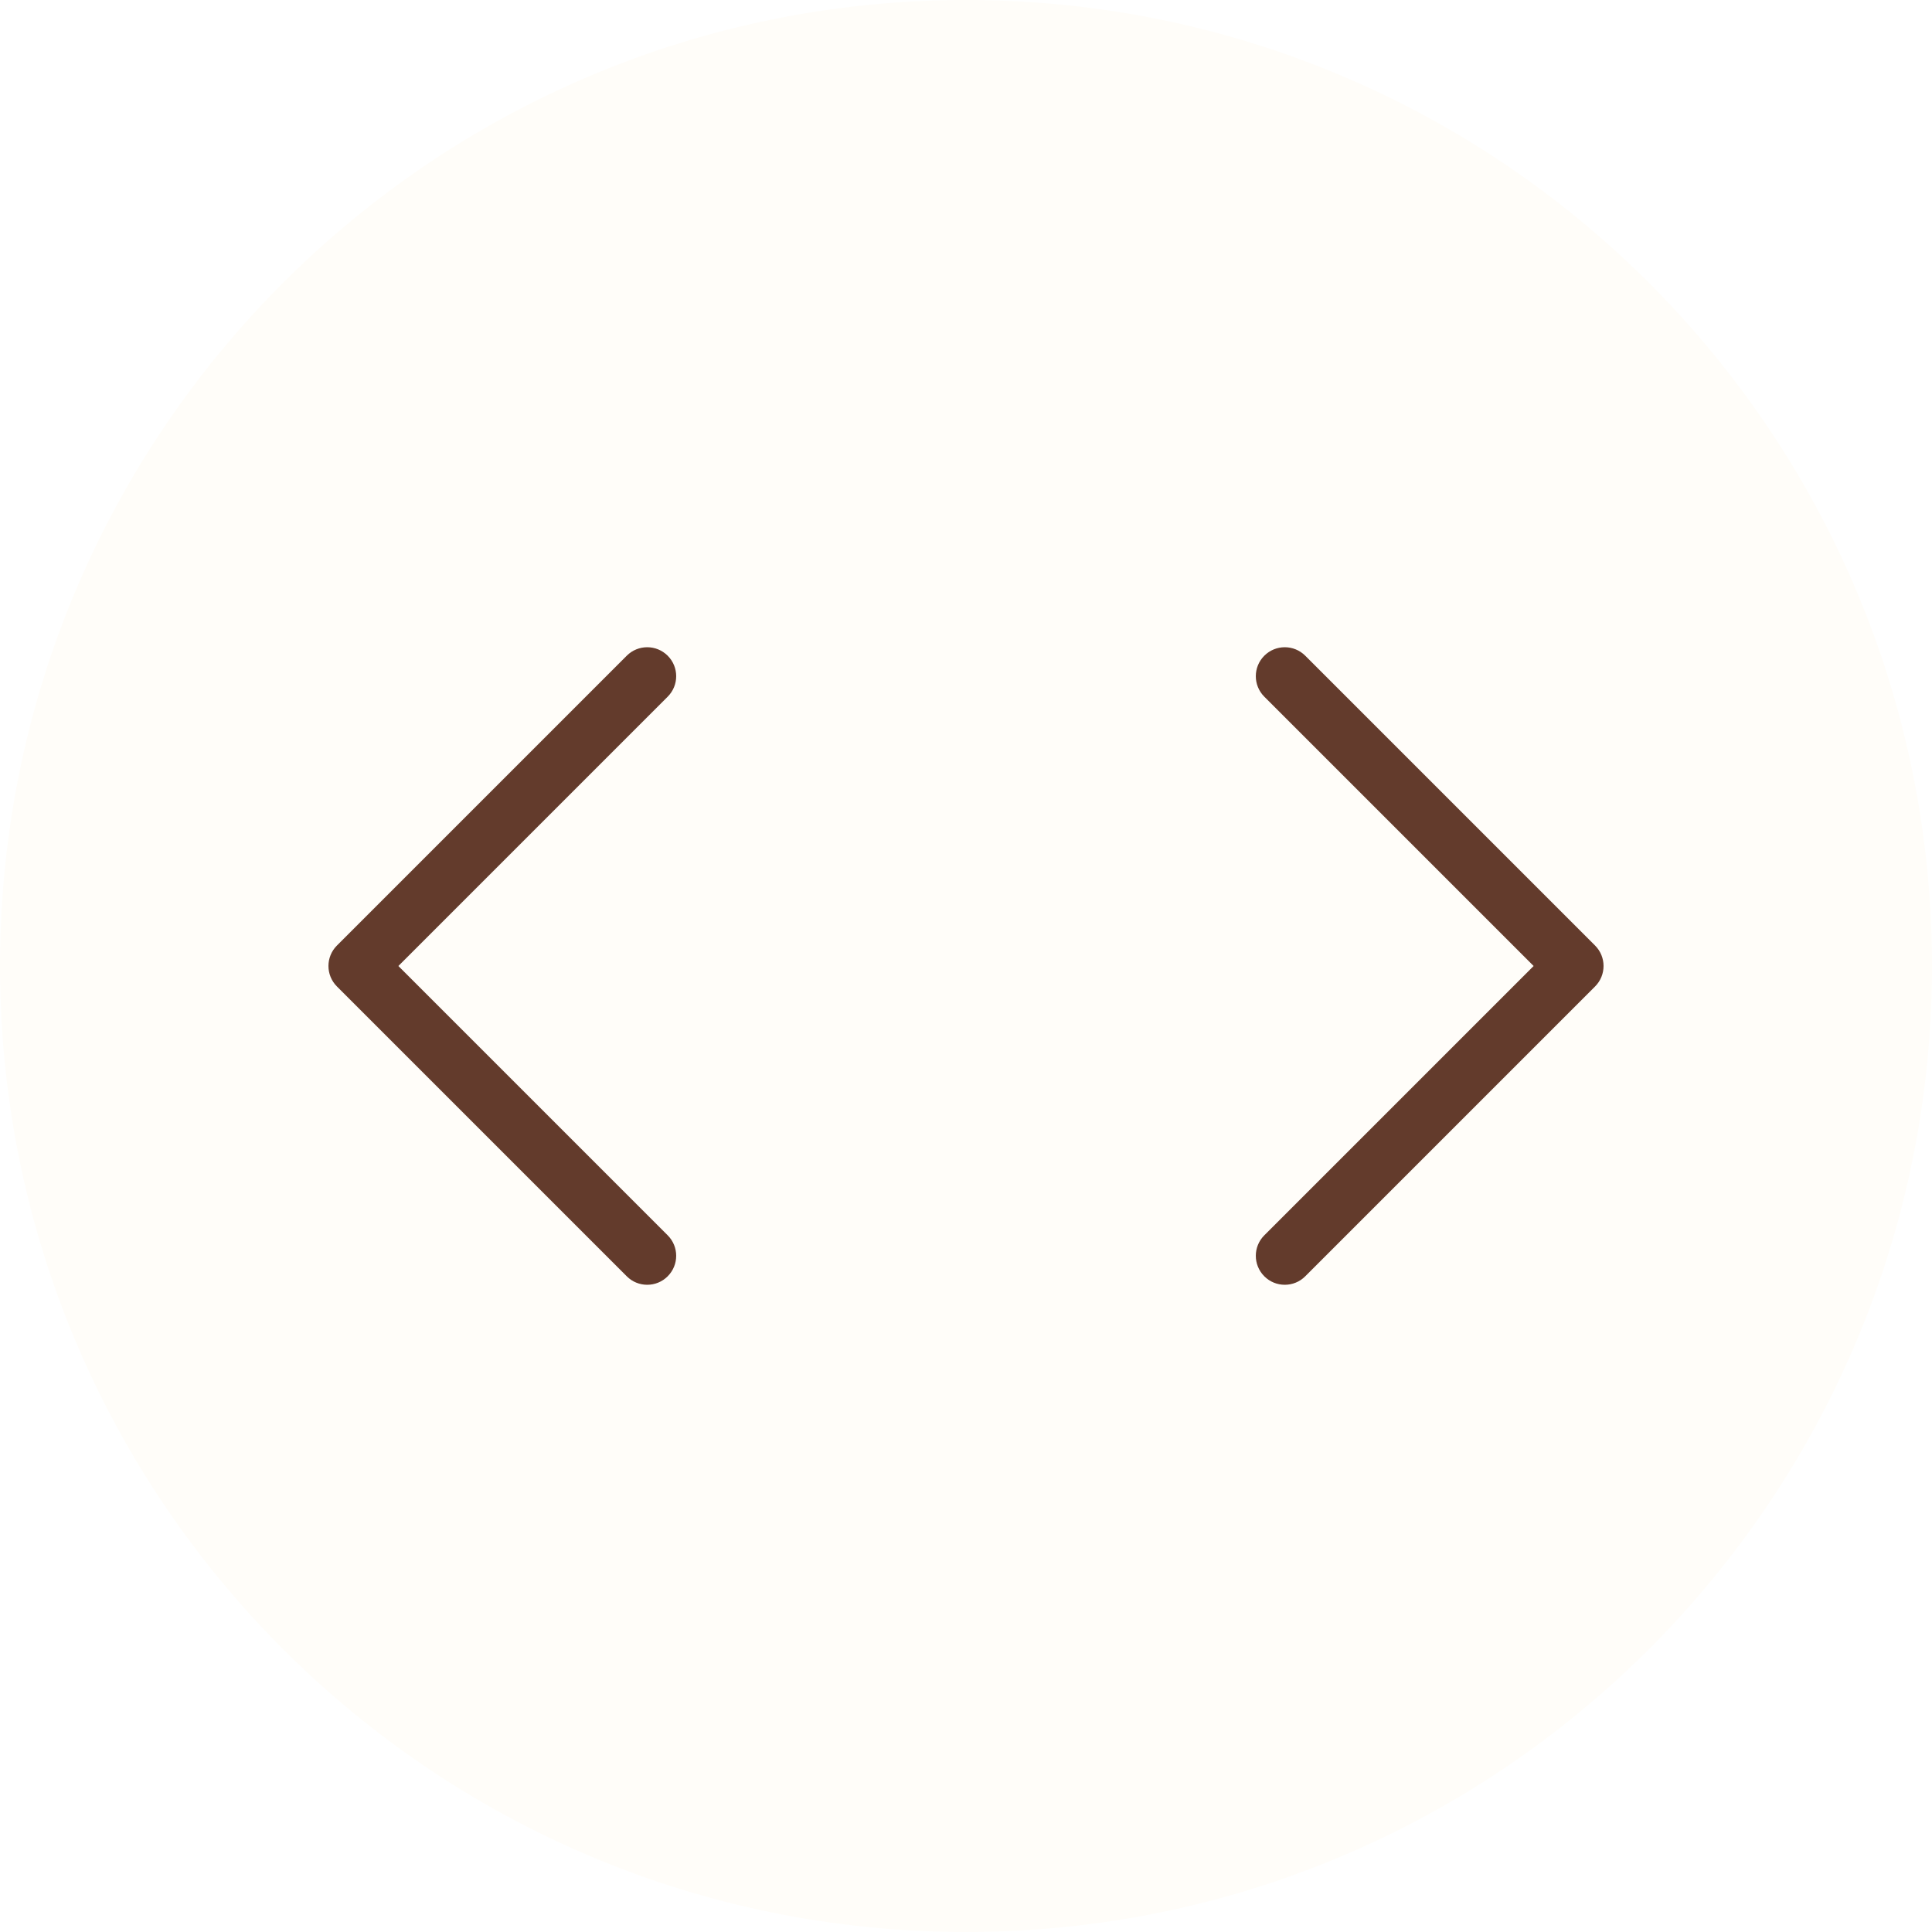
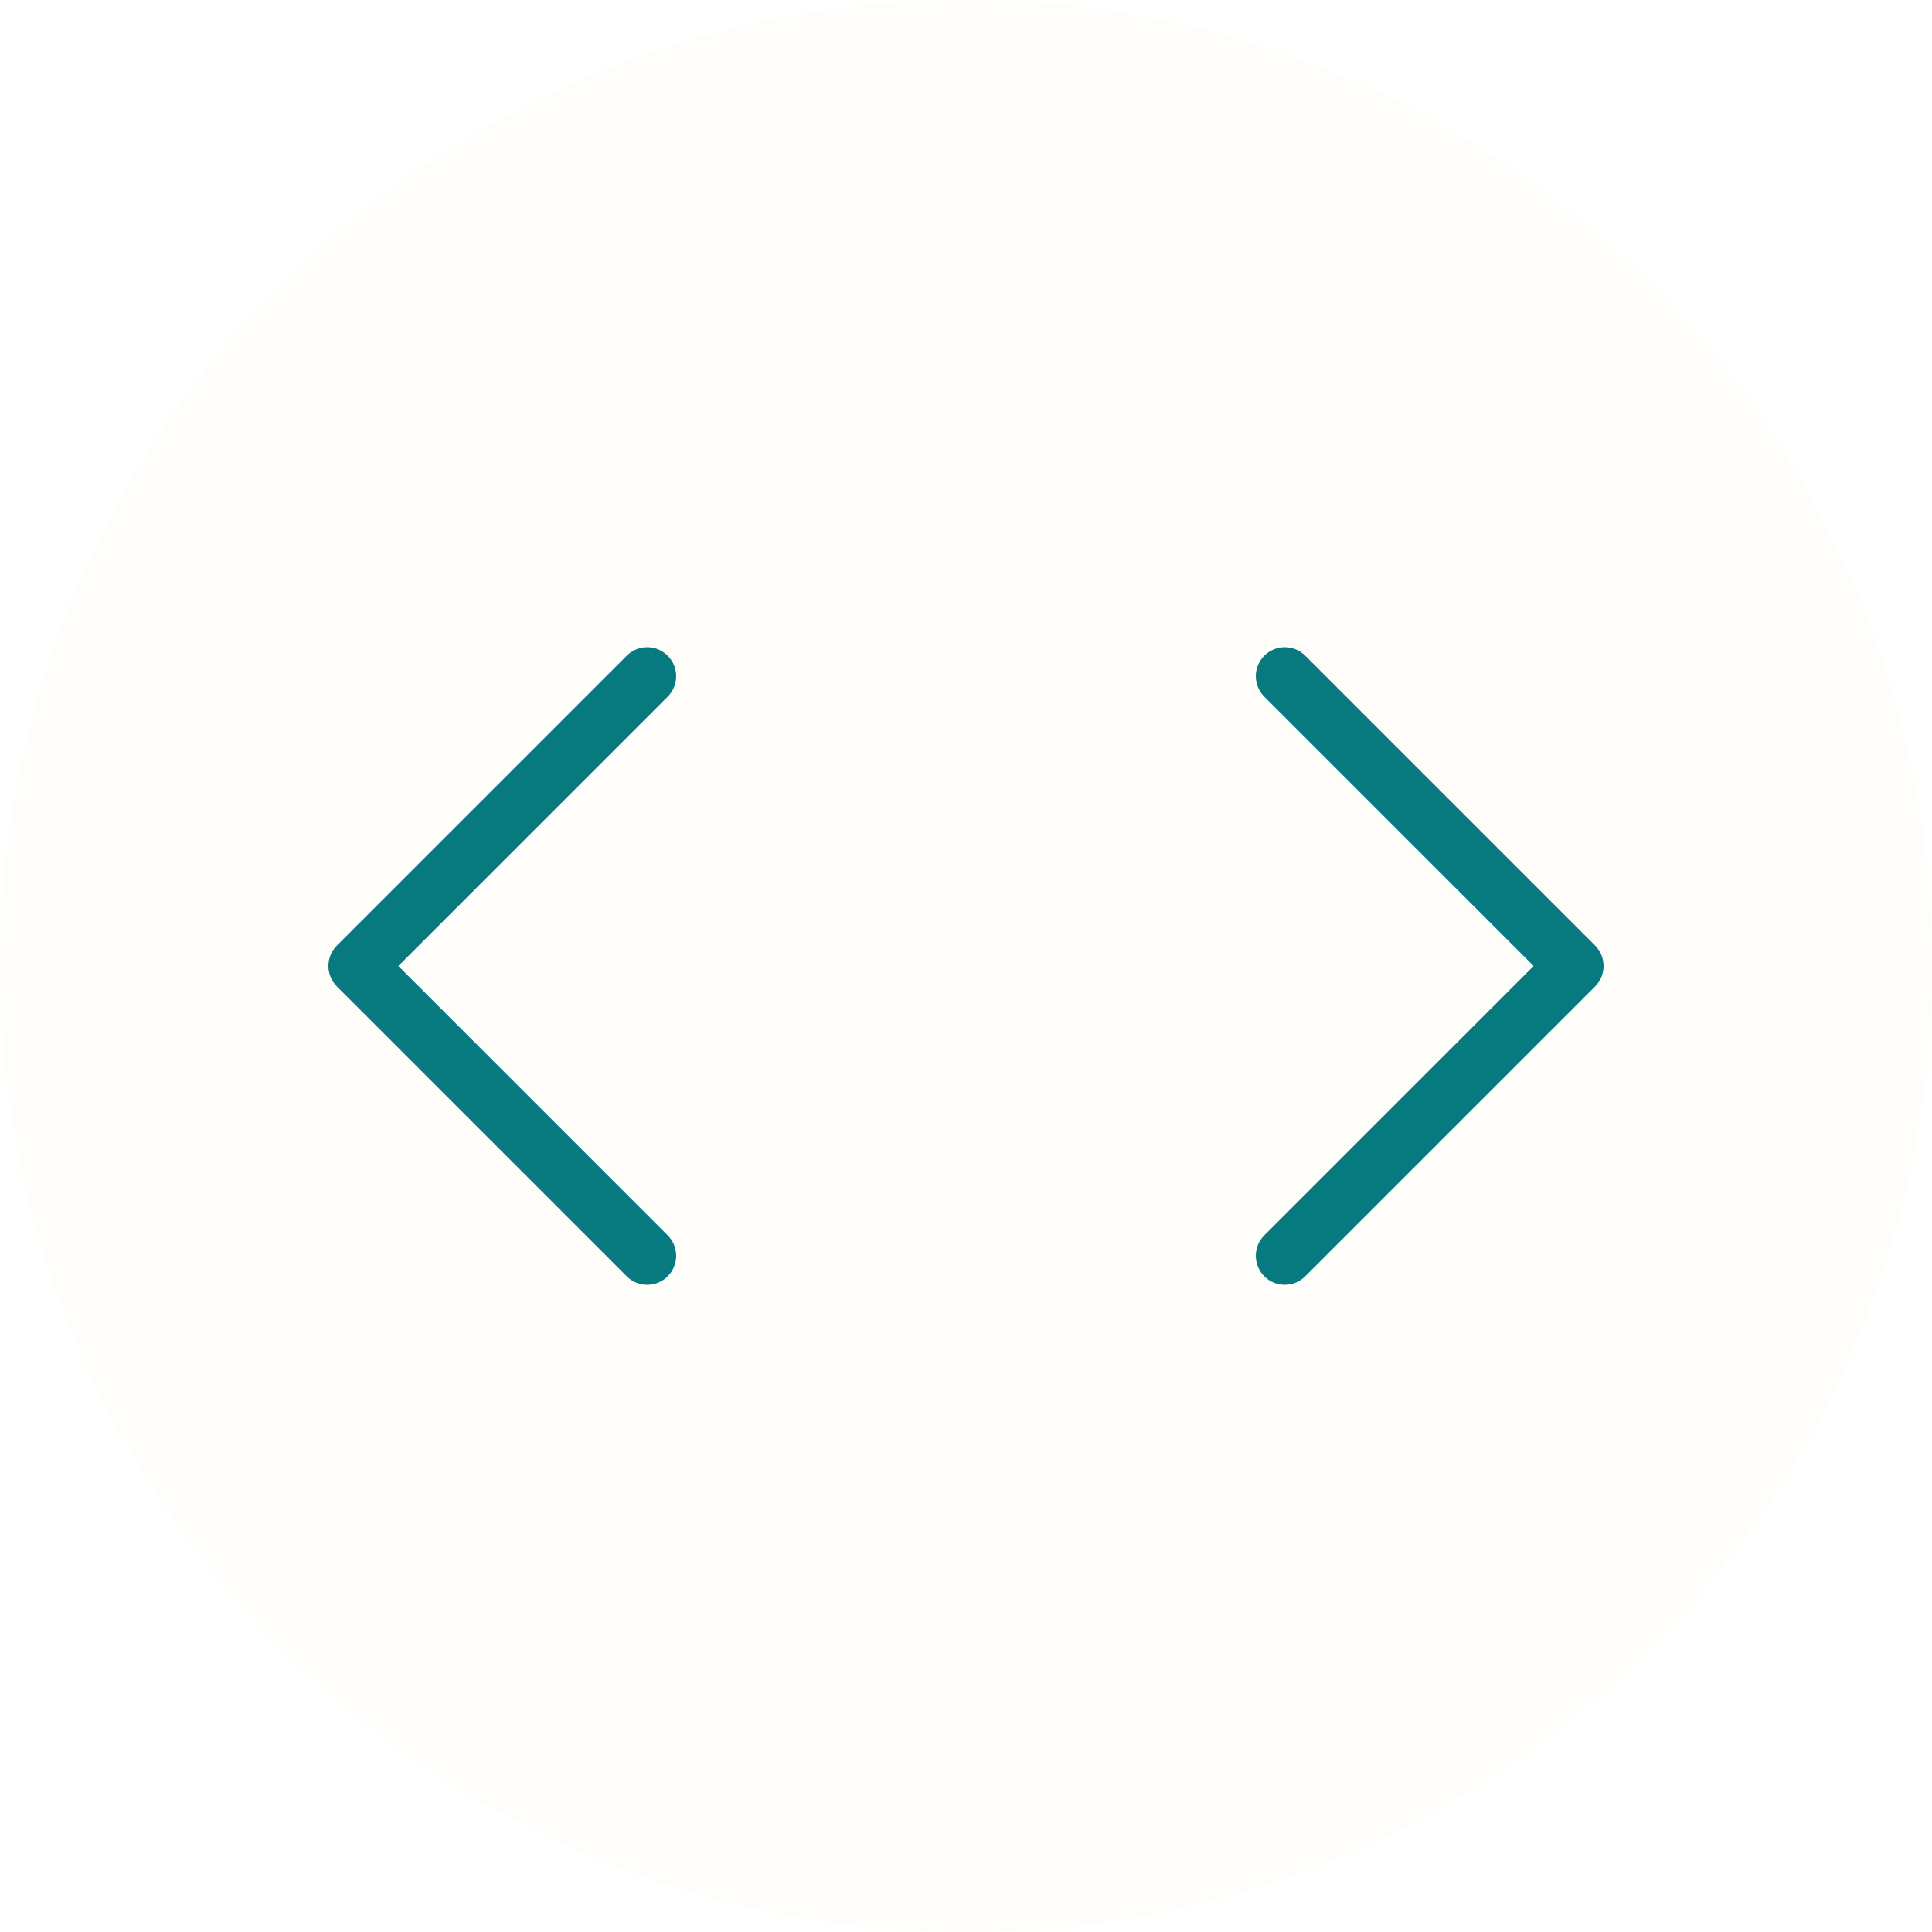
<svg xmlns="http://www.w3.org/2000/svg" width="50" height="50" viewBox="0 0 50 50" fill="none">
  <circle cx="25" cy="25" r="25" fill="#FFFDF9" />
-   <path d="M33.25 33.25C33.058 33.25 32.866 33.177 32.72 33.03C32.427 32.737 32.427 32.263 32.72 31.97L39.69 25L32.72 18.03C32.427 17.737 32.427 17.263 32.72 16.97C33.013 16.677 33.487 16.677 33.78 16.97L41.28 24.47C41.573 24.763 41.573 25.237 41.28 25.53L33.78 33.03C33.634 33.177 33.442 33.25 33.25 33.25Z" fill="#633B2C" />
-   <path d="M16.75 33.25C16.942 33.25 17.134 33.177 17.28 33.03C17.573 32.737 17.573 32.263 17.28 31.97L10.31 25L17.28 18.03C17.573 17.737 17.573 17.263 17.28 16.97C16.987 16.677 16.513 16.677 16.22 16.97L8.72 24.47C8.427 24.763 8.427 25.237 8.72 25.53L16.22 33.03C16.366 33.177 16.558 33.25 16.75 33.25Z" fill="#633B2C" />
+   <path d="M33.25 33.25C33.058 33.25 32.866 33.177 32.72 33.03C32.427 32.737 32.427 32.263 32.72 31.97L39.69 25L32.72 18.03C32.427 17.737 32.427 17.263 32.72 16.97C33.013 16.677 33.487 16.677 33.78 16.97L41.28 24.47C41.573 24.763 41.573 25.237 41.28 25.53L33.78 33.03C33.634 33.177 33.442 33.25 33.25 33.25Z" fill="#077A80" />
+   <path d="M16.75 33.25C16.942 33.25 17.134 33.177 17.28 33.03C17.573 32.737 17.573 32.263 17.28 31.97L10.31 25L17.28 18.03C17.573 17.737 17.573 17.263 17.28 16.97C16.987 16.677 16.513 16.677 16.22 16.97L8.72 24.47C8.427 24.763 8.427 25.237 8.72 25.53L16.22 33.03C16.366 33.177 16.558 33.25 16.75 33.25Z" fill="#077A80" />
</svg>
